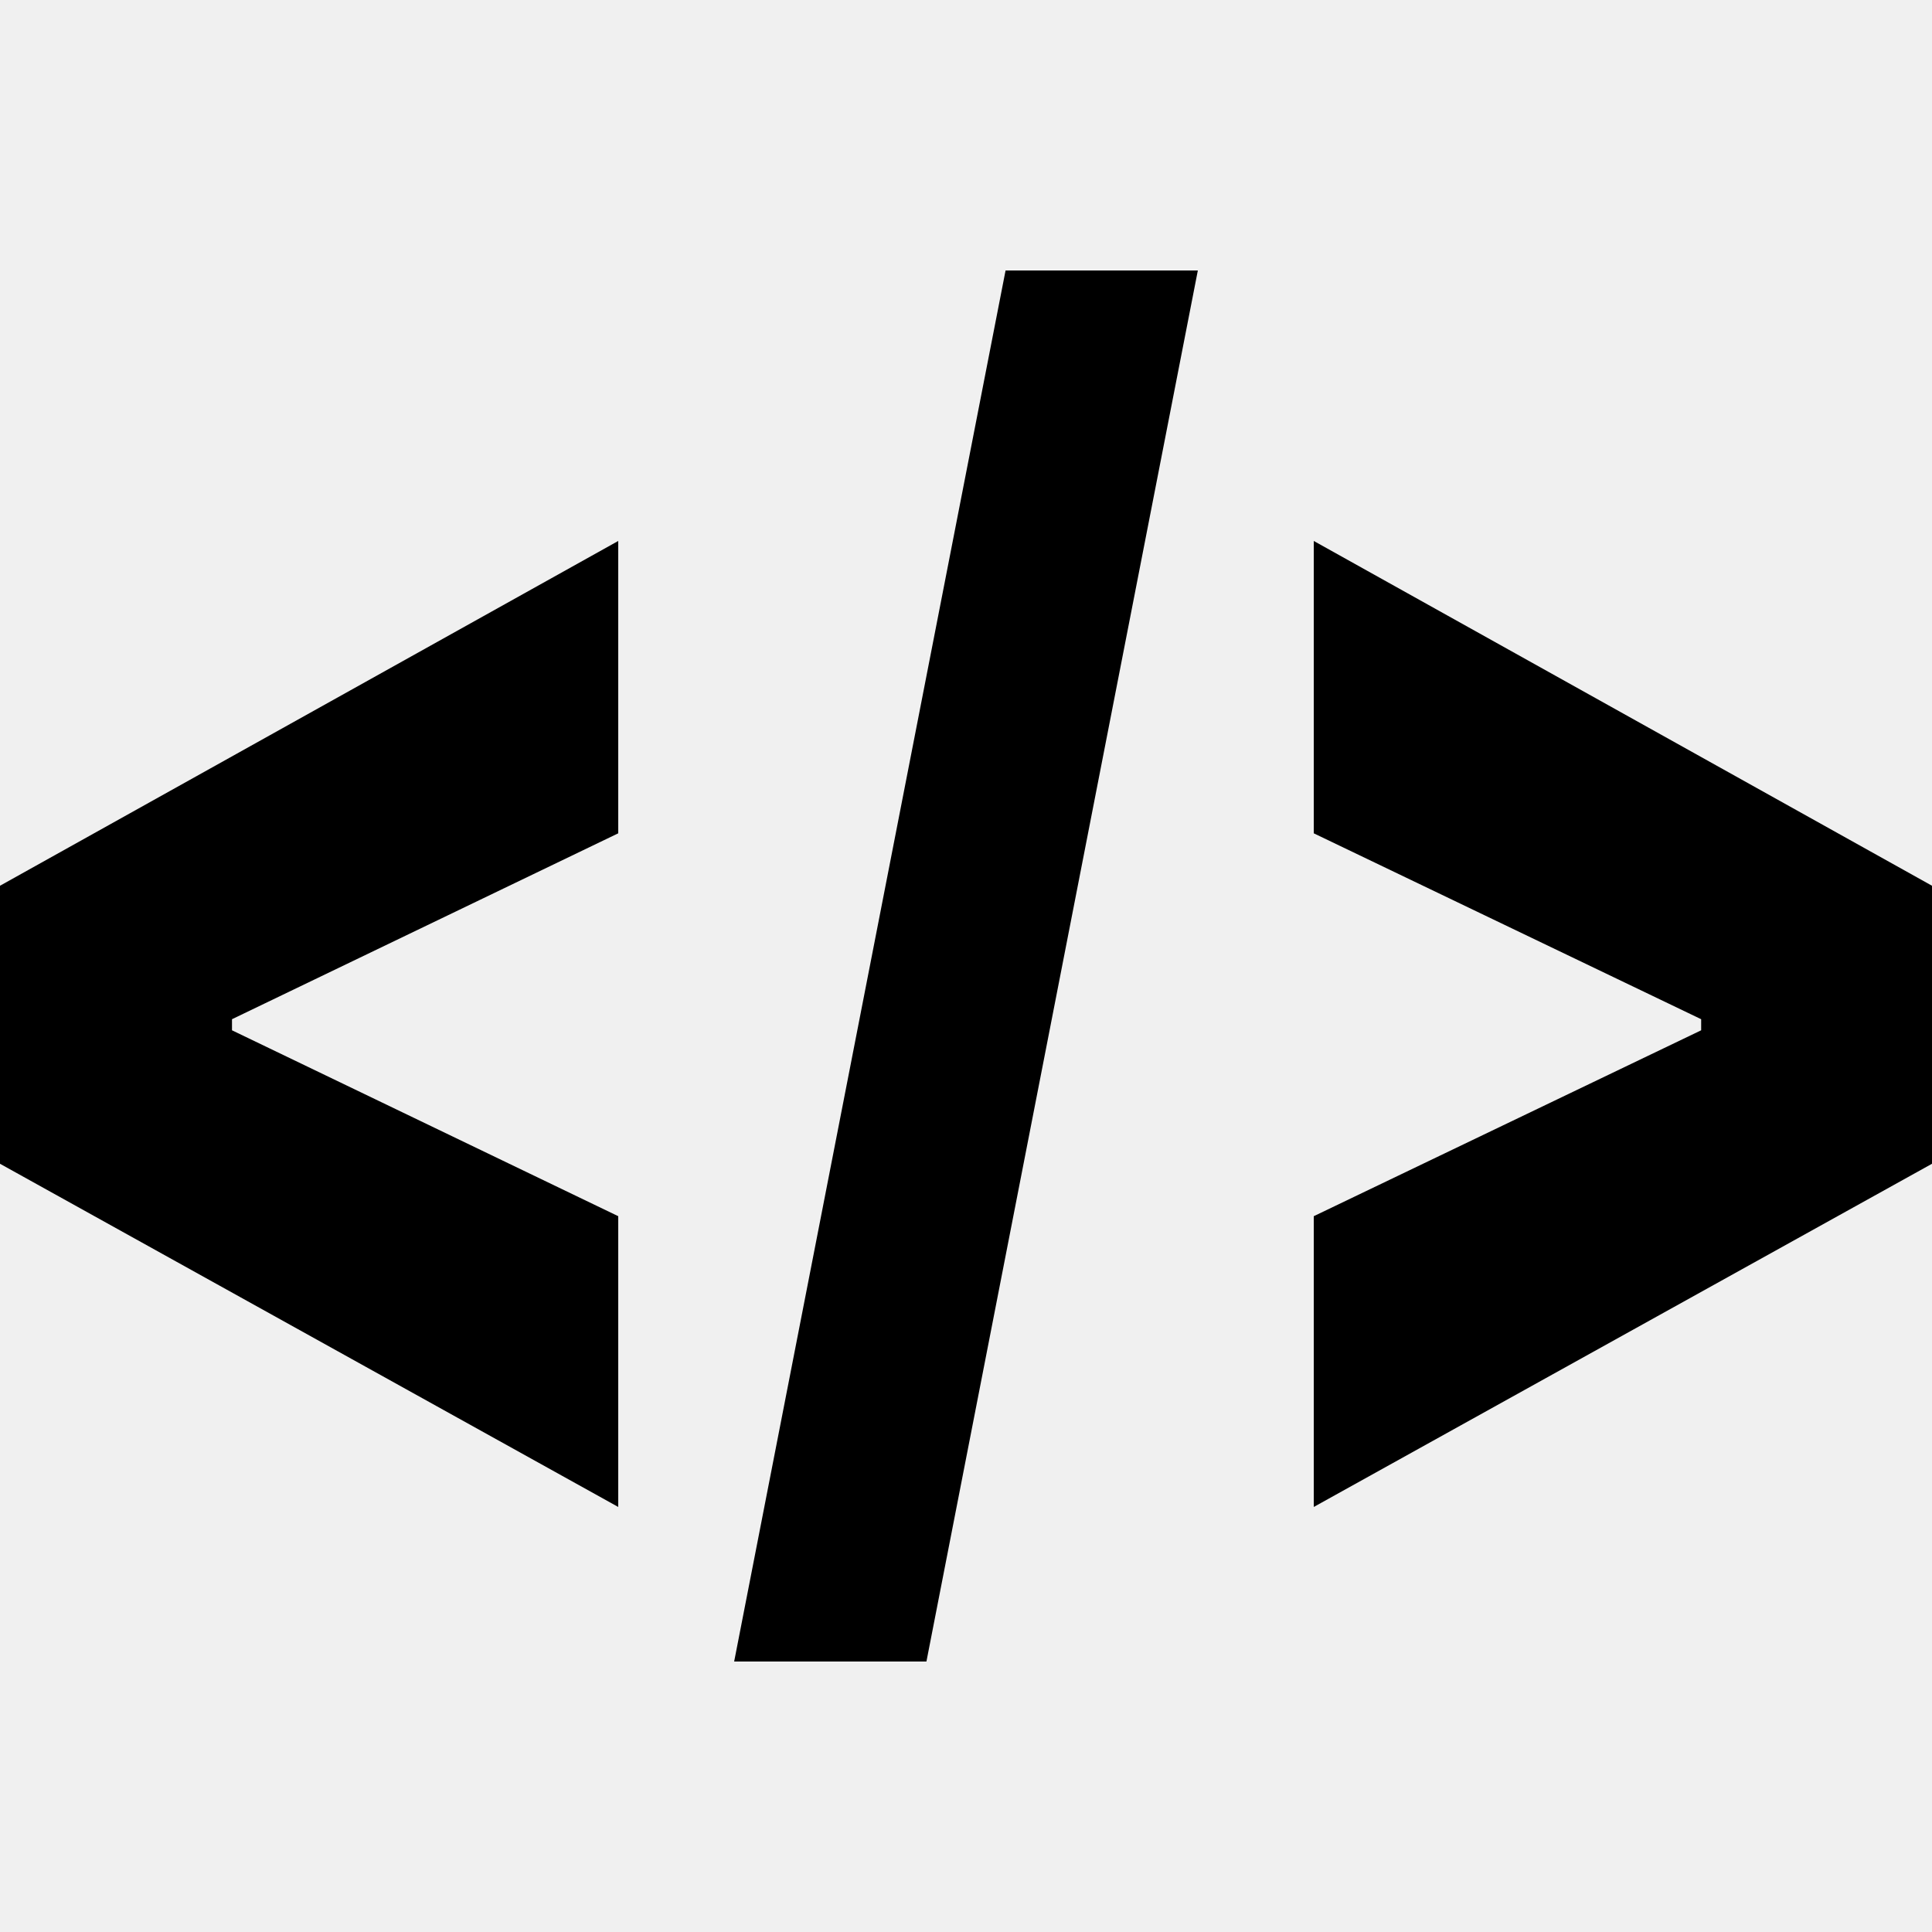
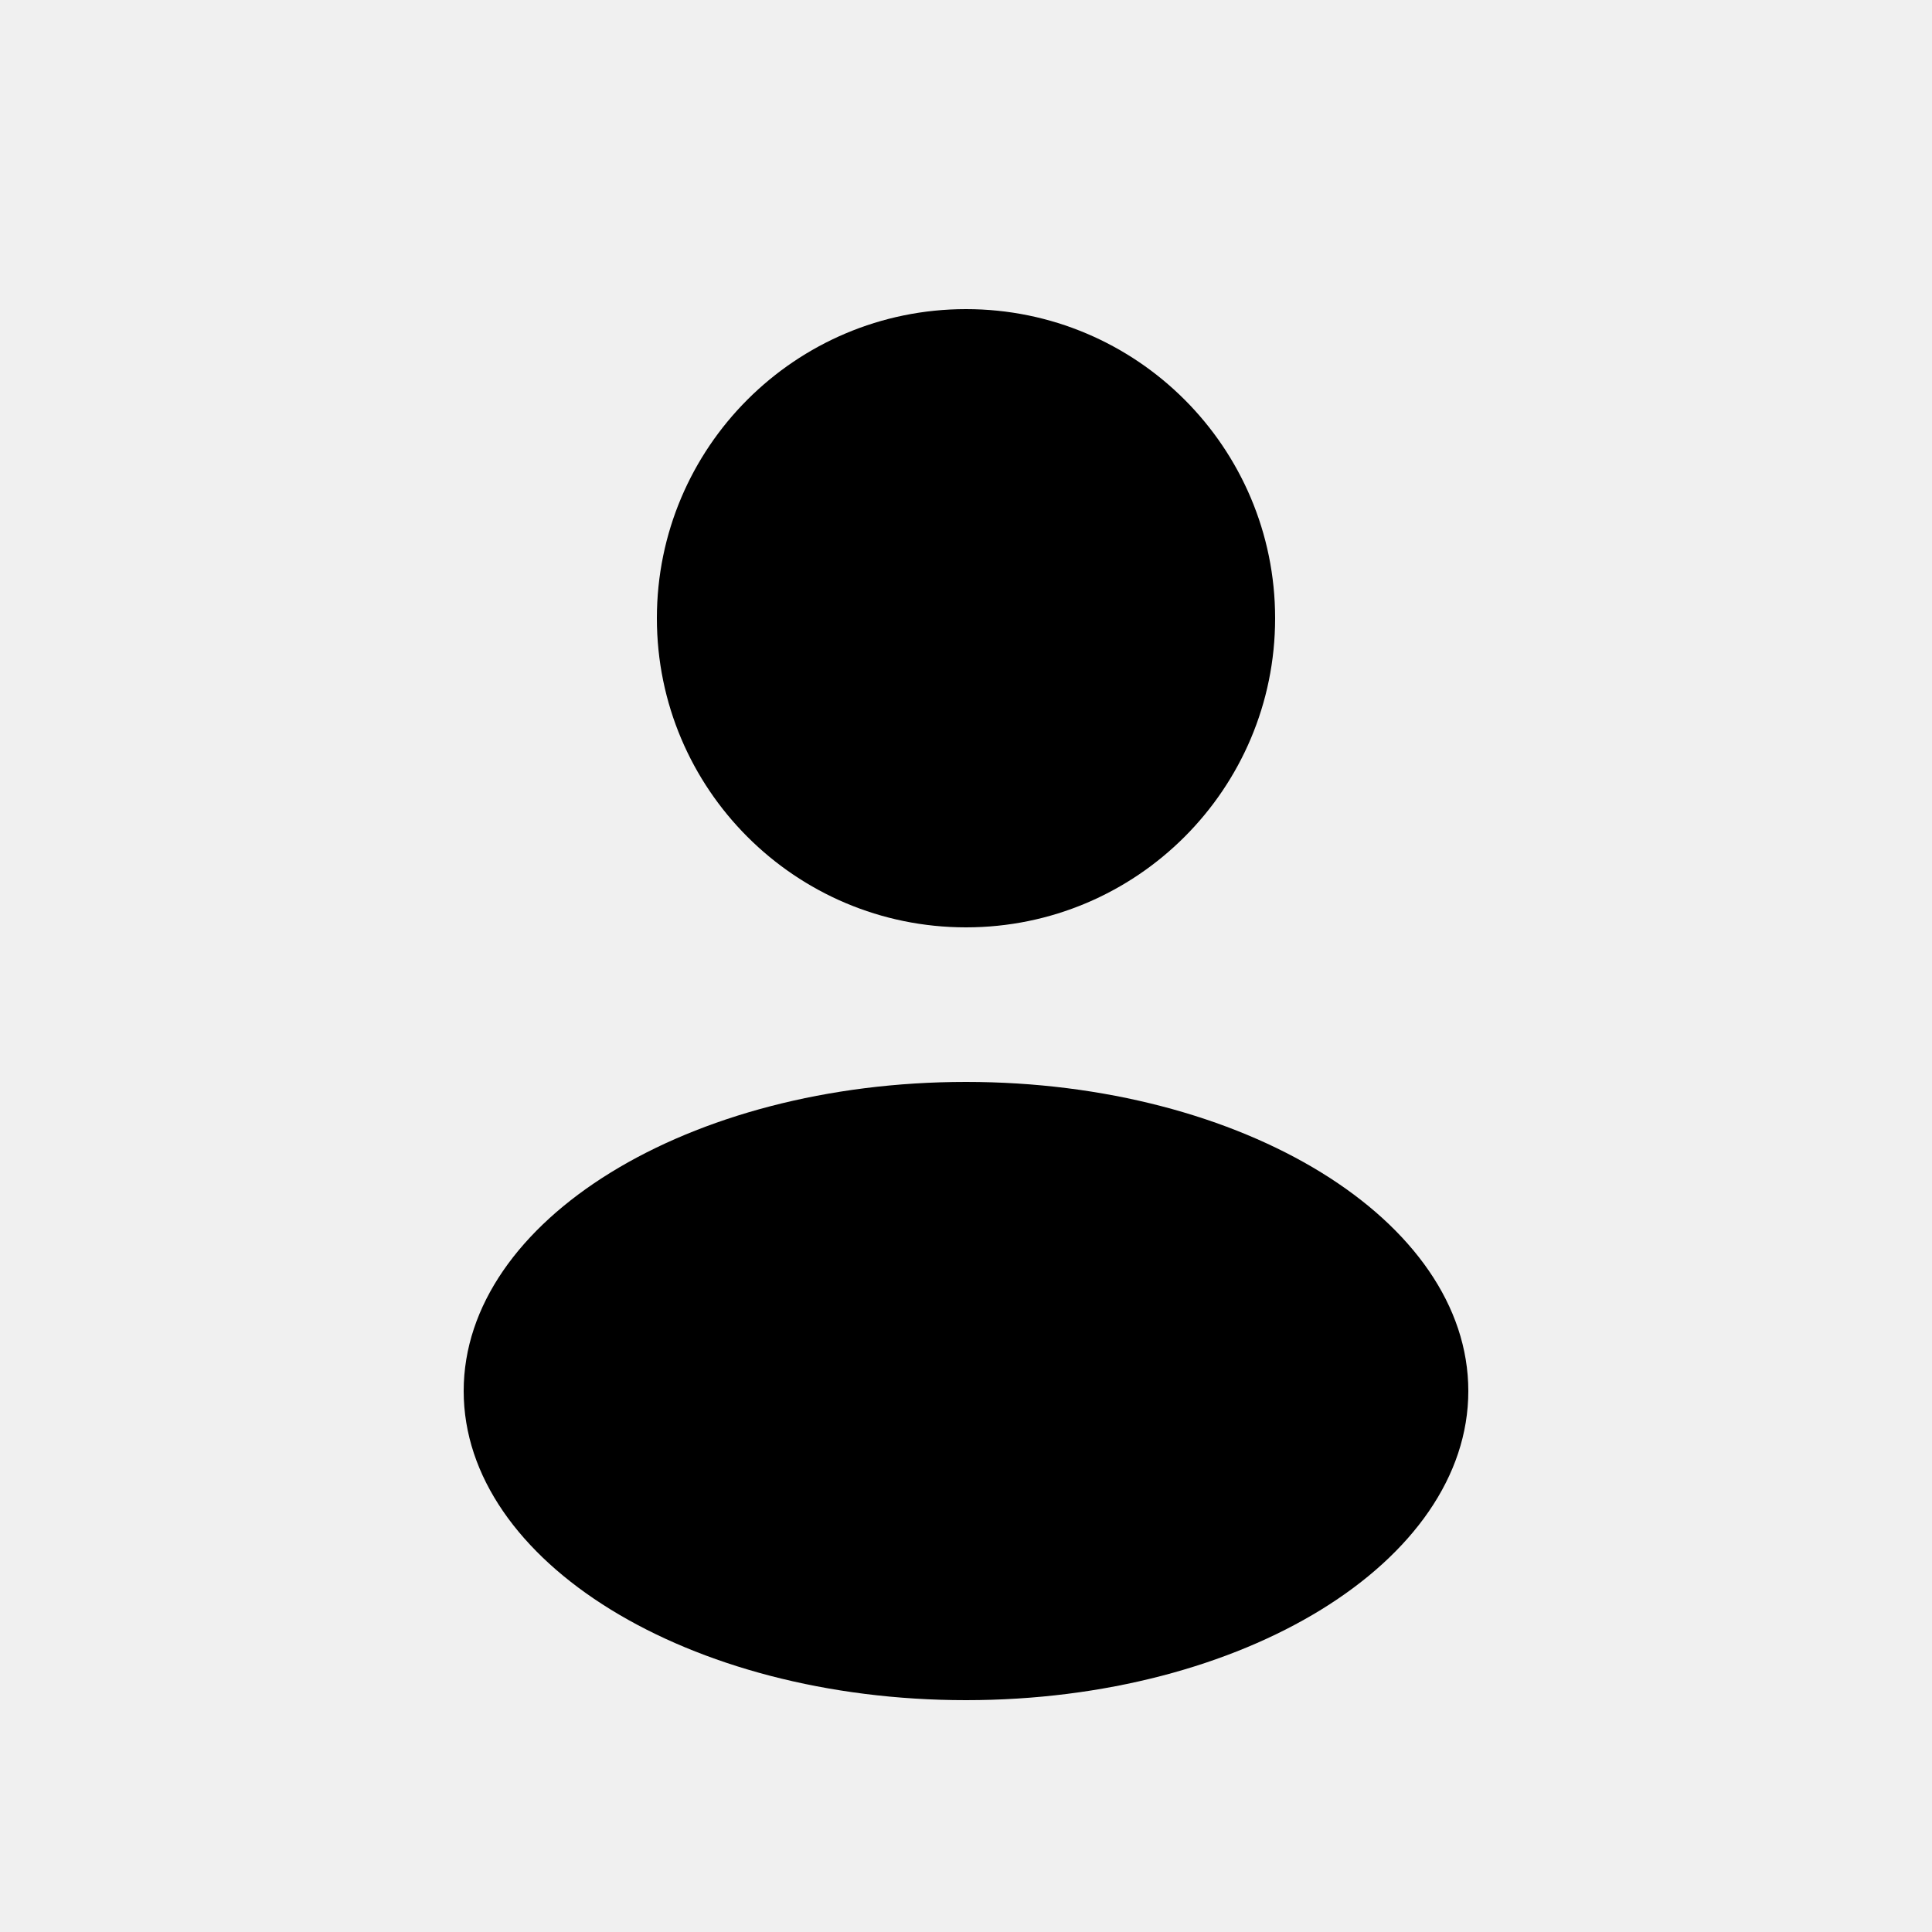
- <svg xmlns="http://www.w3.org/2000/svg" width="50px" height="50px" viewBox="0 0 50 50" version="1.1">
-   <g stroke="none" stroke-width="1" fill="none" fill-rule="evenodd">
-     <polygon fill="#000000" fill-rule="nonzero" points="0 30.118 0 22.923 16 14 16 21.566 6.004 26.377 6.004 26.664 16 31.475 16 39" />
-     <polygon fill="#000000" fill-rule="nonzero" points="31 7 23.976 43 19 43 26.024 7" />
-     <polygon fill="#000000" fill-rule="nonzero" points="50 30.118 34 39 34 31.475 44.026 26.664 44.026 26.377 34 21.566 34 14 50 22.923" />
-   </g>
+ <svg xmlns="http://www.w3.org/2000/svg" width="50px" height="50px" viewBox="0 0 50 50">
+   <circle cx="25" cy="16" r="8" fill="#000" />
+   <ellipse cx="25" cy="36" rx="13" ry="8" fill="#000" />
  <style>
-         polygon { fill: #000; }
+         circle, ellipse { fill: #000; }
        @media (prefers-color-scheme: dark) {
-             polygon { fill: #FFF; }
+             circle, ellipse { fill: #FFF; }
        }
    </style>
</svg>
